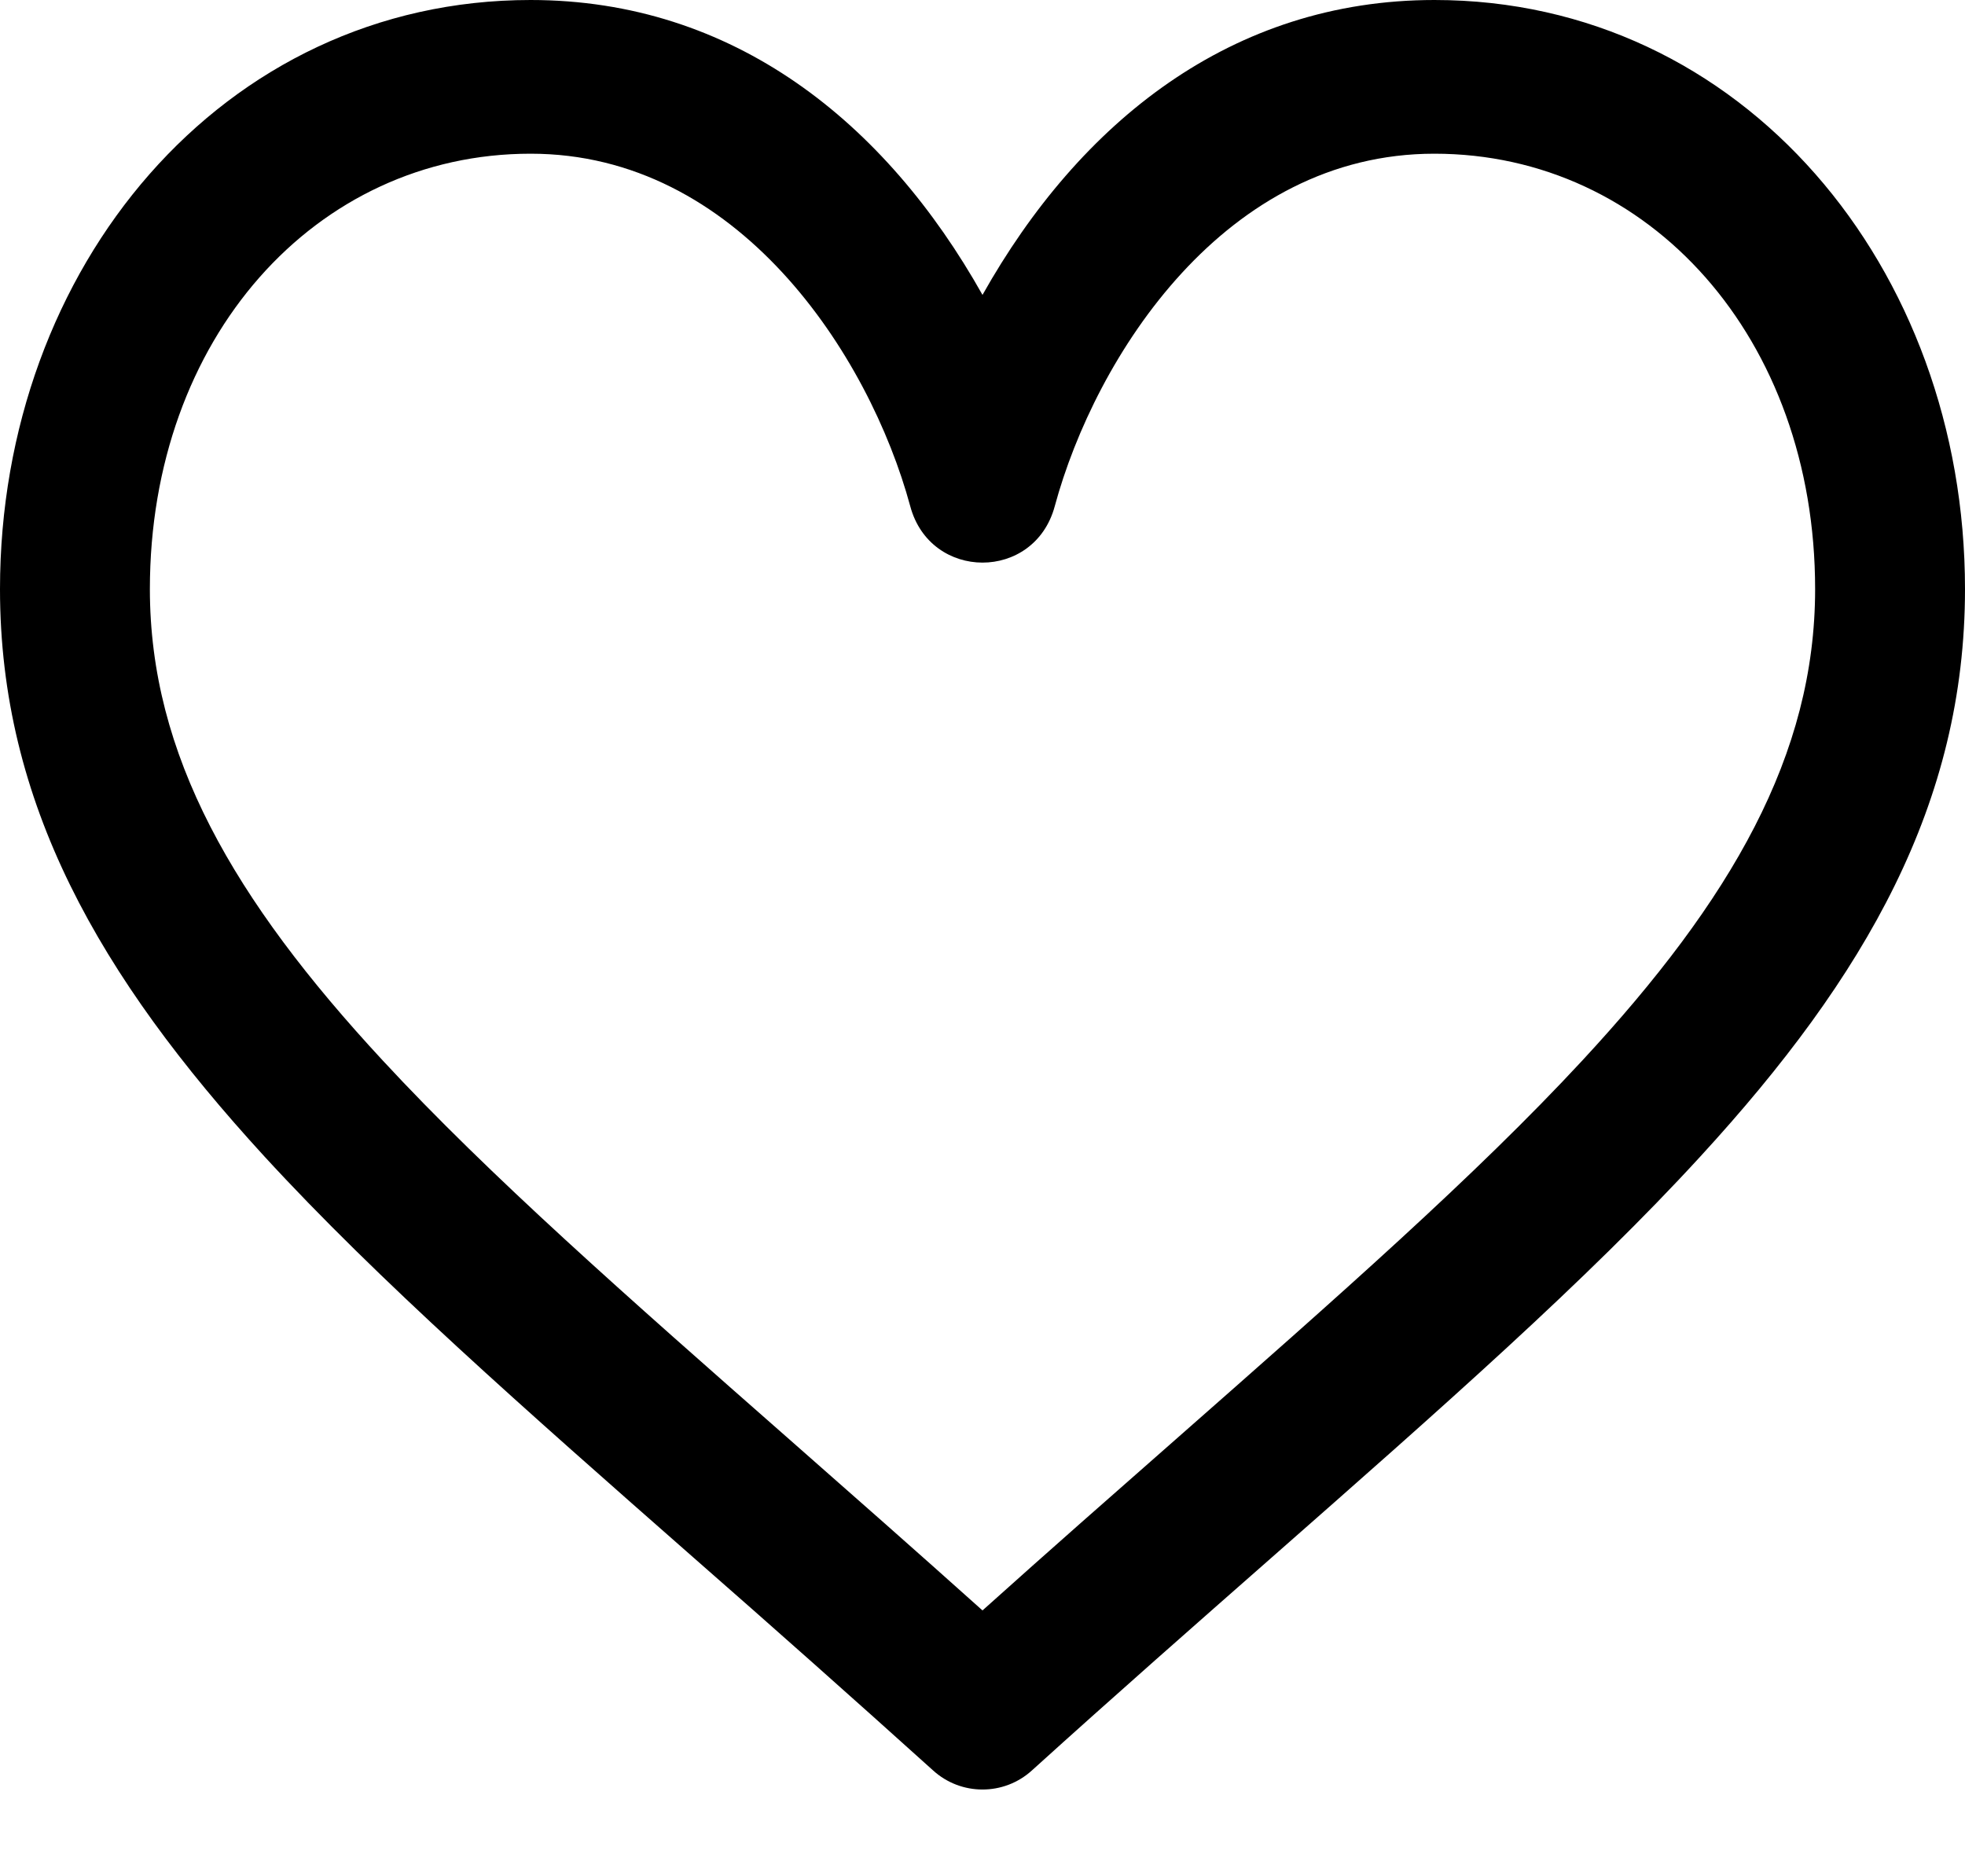
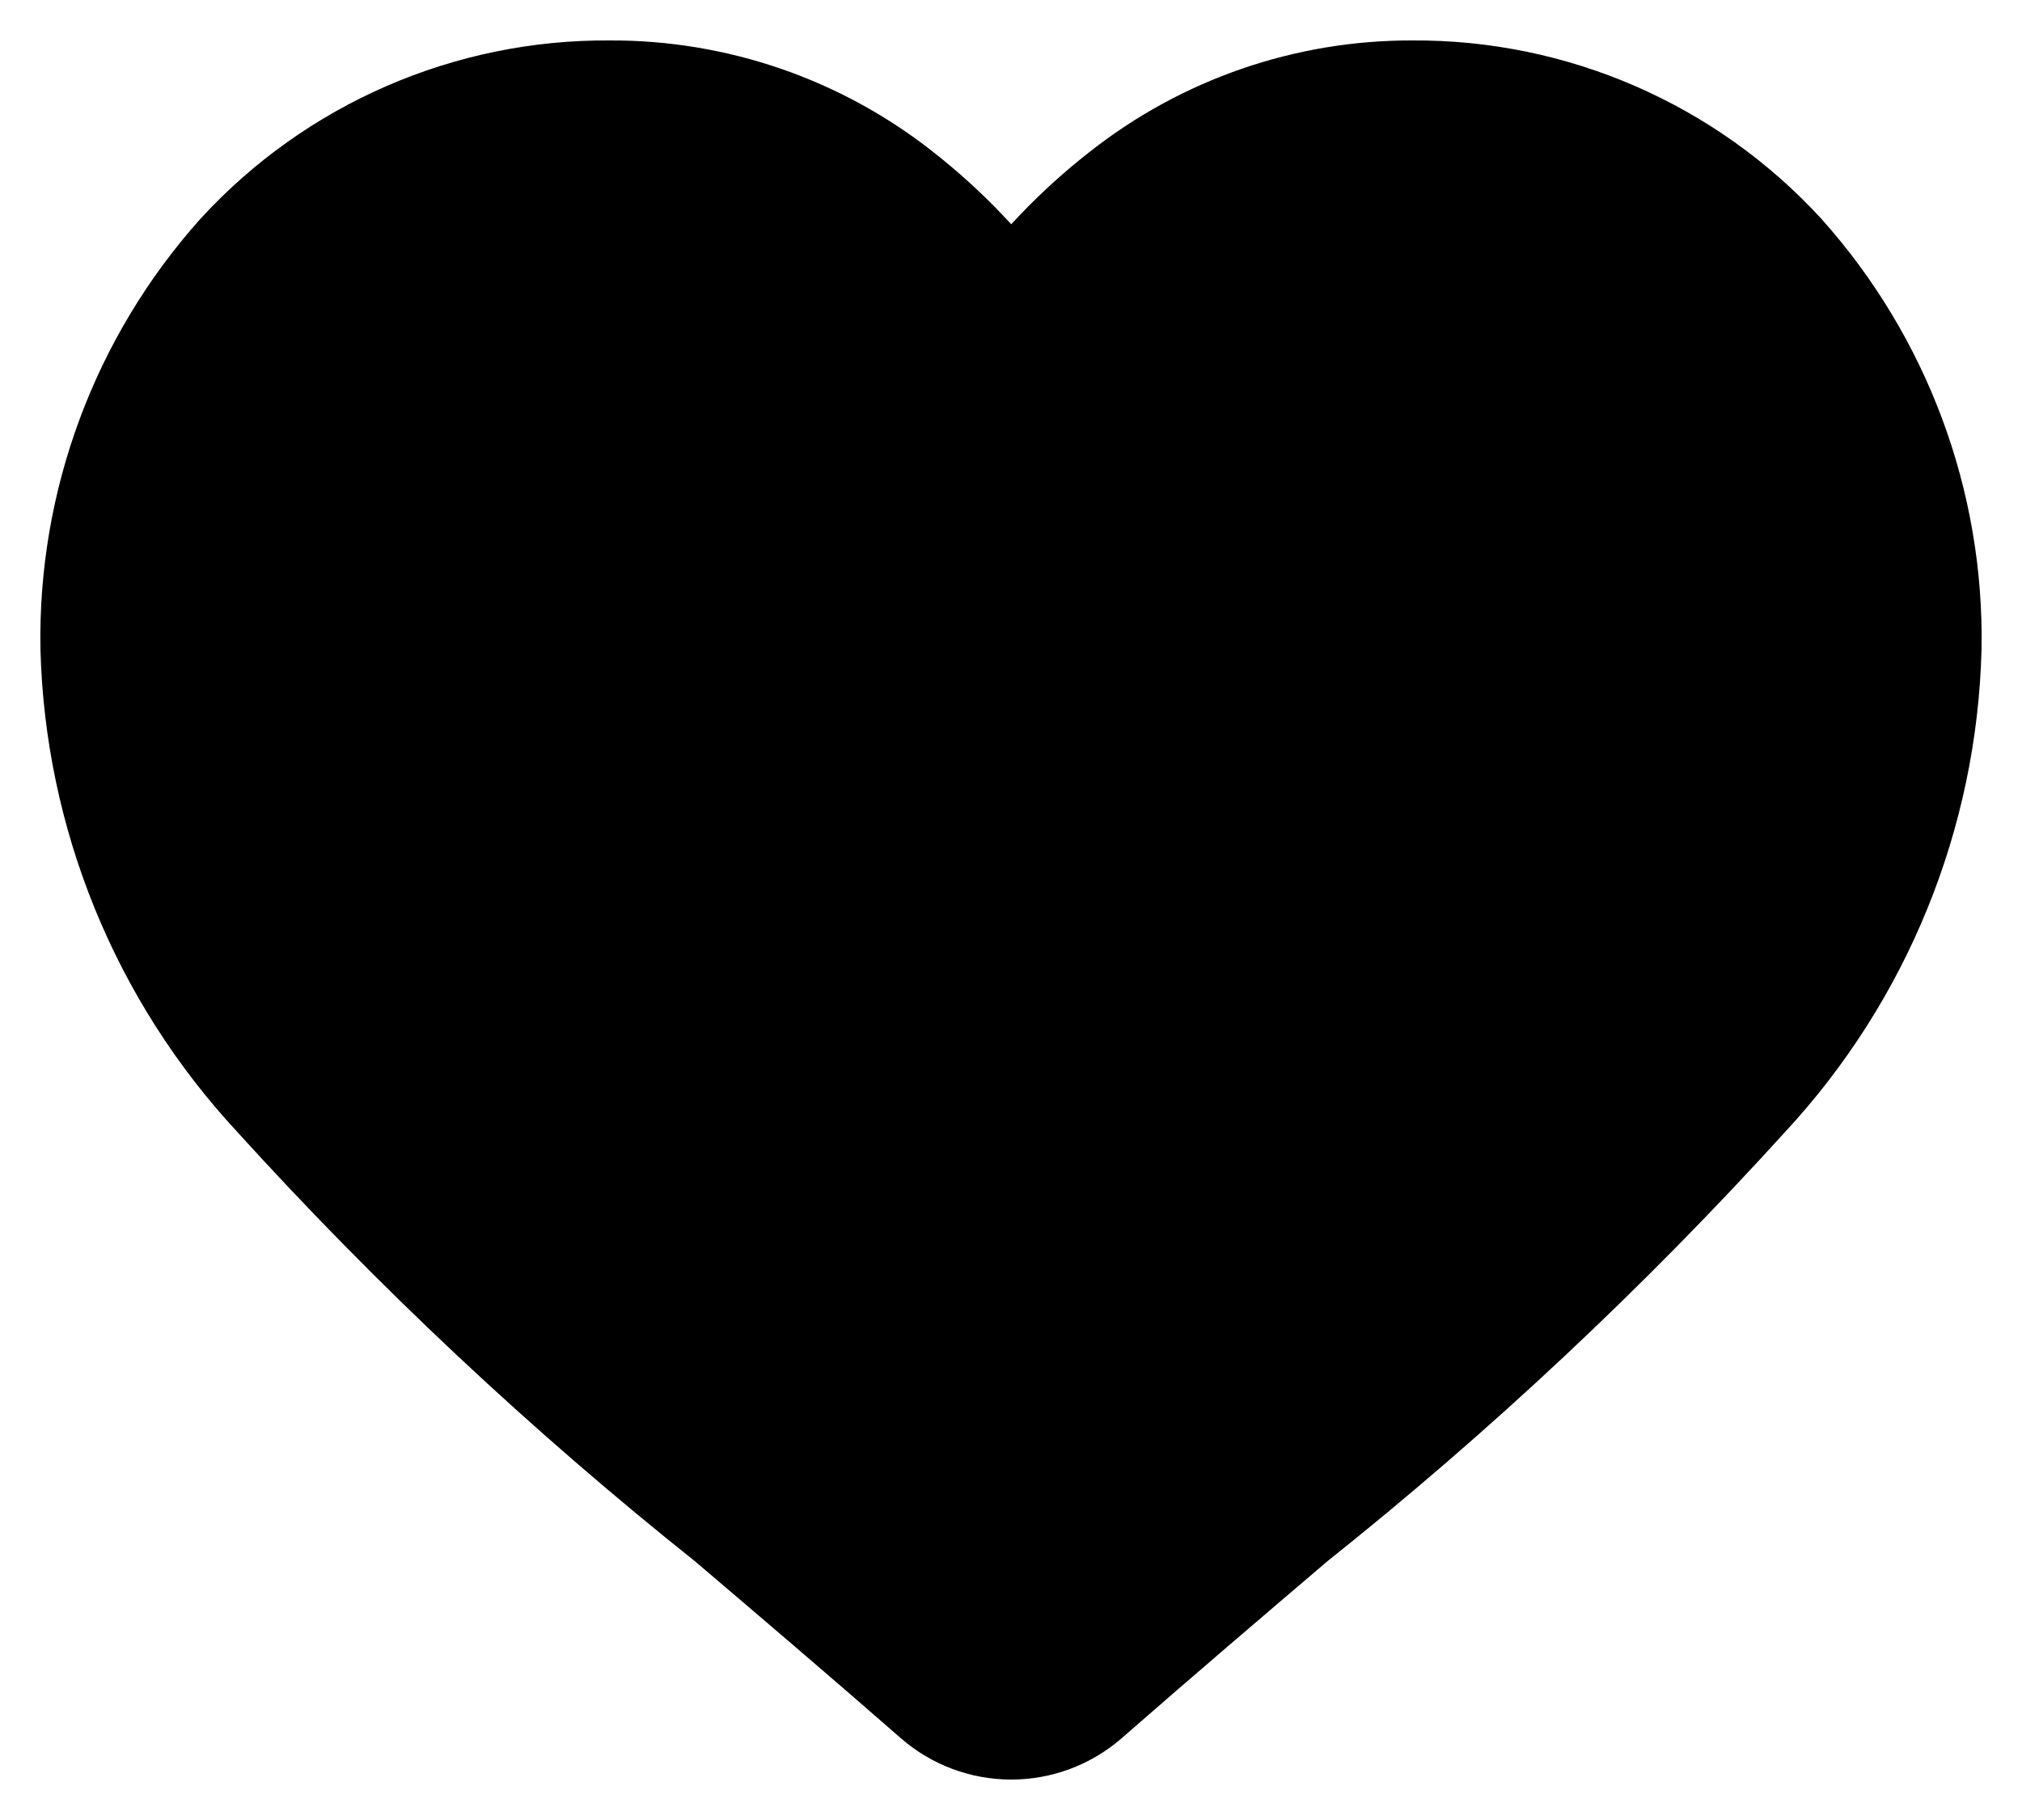
- <svg xmlns="http://www.w3.org/2000/svg" width="22" height="21">
-   <path fill-rule="evenodd" clip-rule="evenodd" d="M0 6.596C0 2.997 2.488 0 5.94 0 8.212 0 9.913 1.367 11 3.302 12.088 1.367 13.789 0 16.06 0 19.511 0 22 2.996 22 6.596c0 2.396-1.11 4.334-2.96 6.35-1.272 1.389-2.912 2.831-4.805 4.496-.846.744-1.743 1.532-2.68 2.38a.823.823 0 01-1.11 0 246.471 246.471 0 00-2.681-2.382c-1.894-1.665-3.534-3.108-4.807-4.495C1.11 10.929 0 8.99 0 6.596zm5.94-4.875c-2.41 0-4.262 2.067-4.262 4.875 0 1.856.936 3.475 2.605 5.276 1.194 1.29 2.742 2.651 4.556 4.246.684.602 1.406 1.237 2.161 1.914.755-.678 1.478-1.313 2.163-1.915 1.81-1.593 3.358-2.953 4.552-4.242 1.669-1.801 2.607-3.421 2.607-5.279 0-2.808-1.853-4.875-4.263-4.875-1.167 0-2.112.558-2.828 1.337-.718.781-1.196 1.775-1.422 2.61-.227.844-1.393.84-1.618 0-.229-.846-.713-1.84-1.433-2.618-.719-.777-1.662-1.329-2.817-1.329z" />
+ <svg xmlns="http://www.w3.org/2000/svg" width="20" height="18">
+   <path d="M10 17a1.06 1.06 0 01-.695-.261c-.725-.634-1.428-1.232-2.047-1.759a38.052 38.052 0 01-4.472-4.194A6.69 6.69 0 011 6.407a5.615 5.615 0 011.427-3.84A4.84 4.84 0 016.03 1a4.53 4.53 0 012.83.975 5.8 5.8 0 011.142 1.194c.322-.45.707-.852 1.144-1.193A4.53 4.53 0 0113.97 1a4.844 4.844 0 013.6 1.566A5.615 5.615 0 0119 6.406a6.689 6.689 0 01-1.782 4.38 38.045 38.045 0 01-4.469 4.191c-.62.528-1.321 1.126-2.05 1.763-.194.168-.441.26-.697.26v0z" stroke="#000" stroke-width="1.2" />
</svg>
